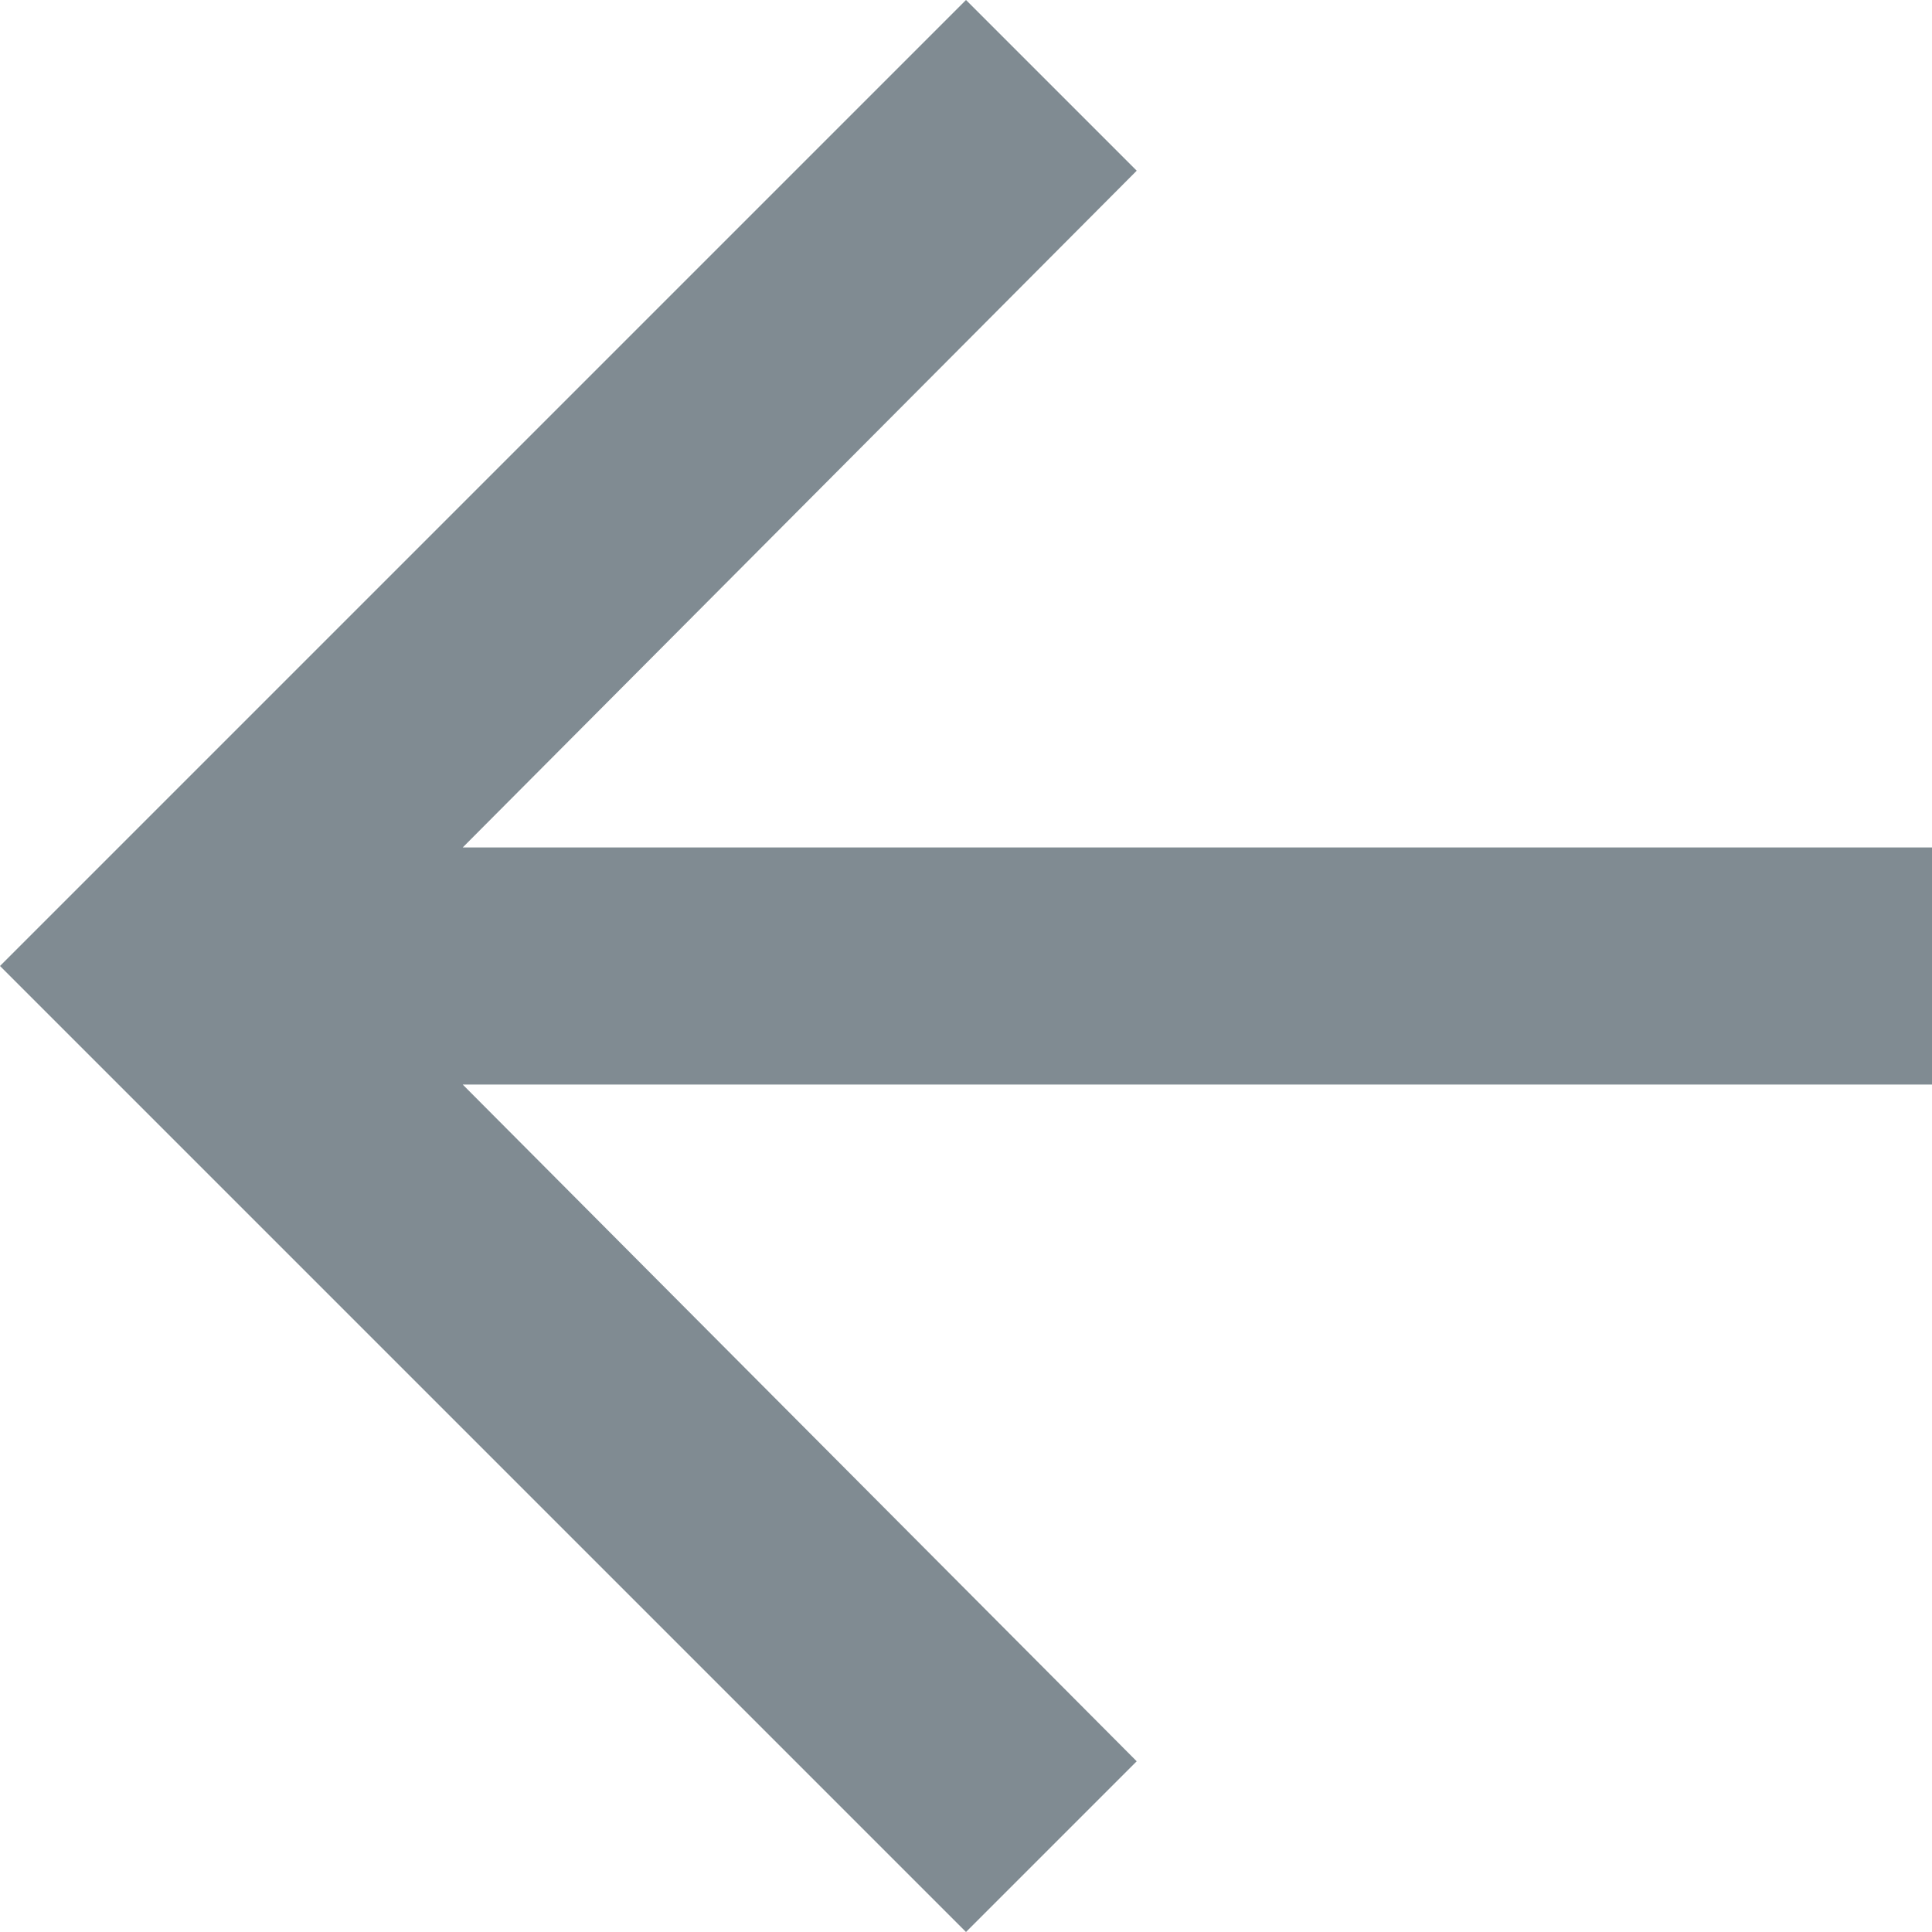
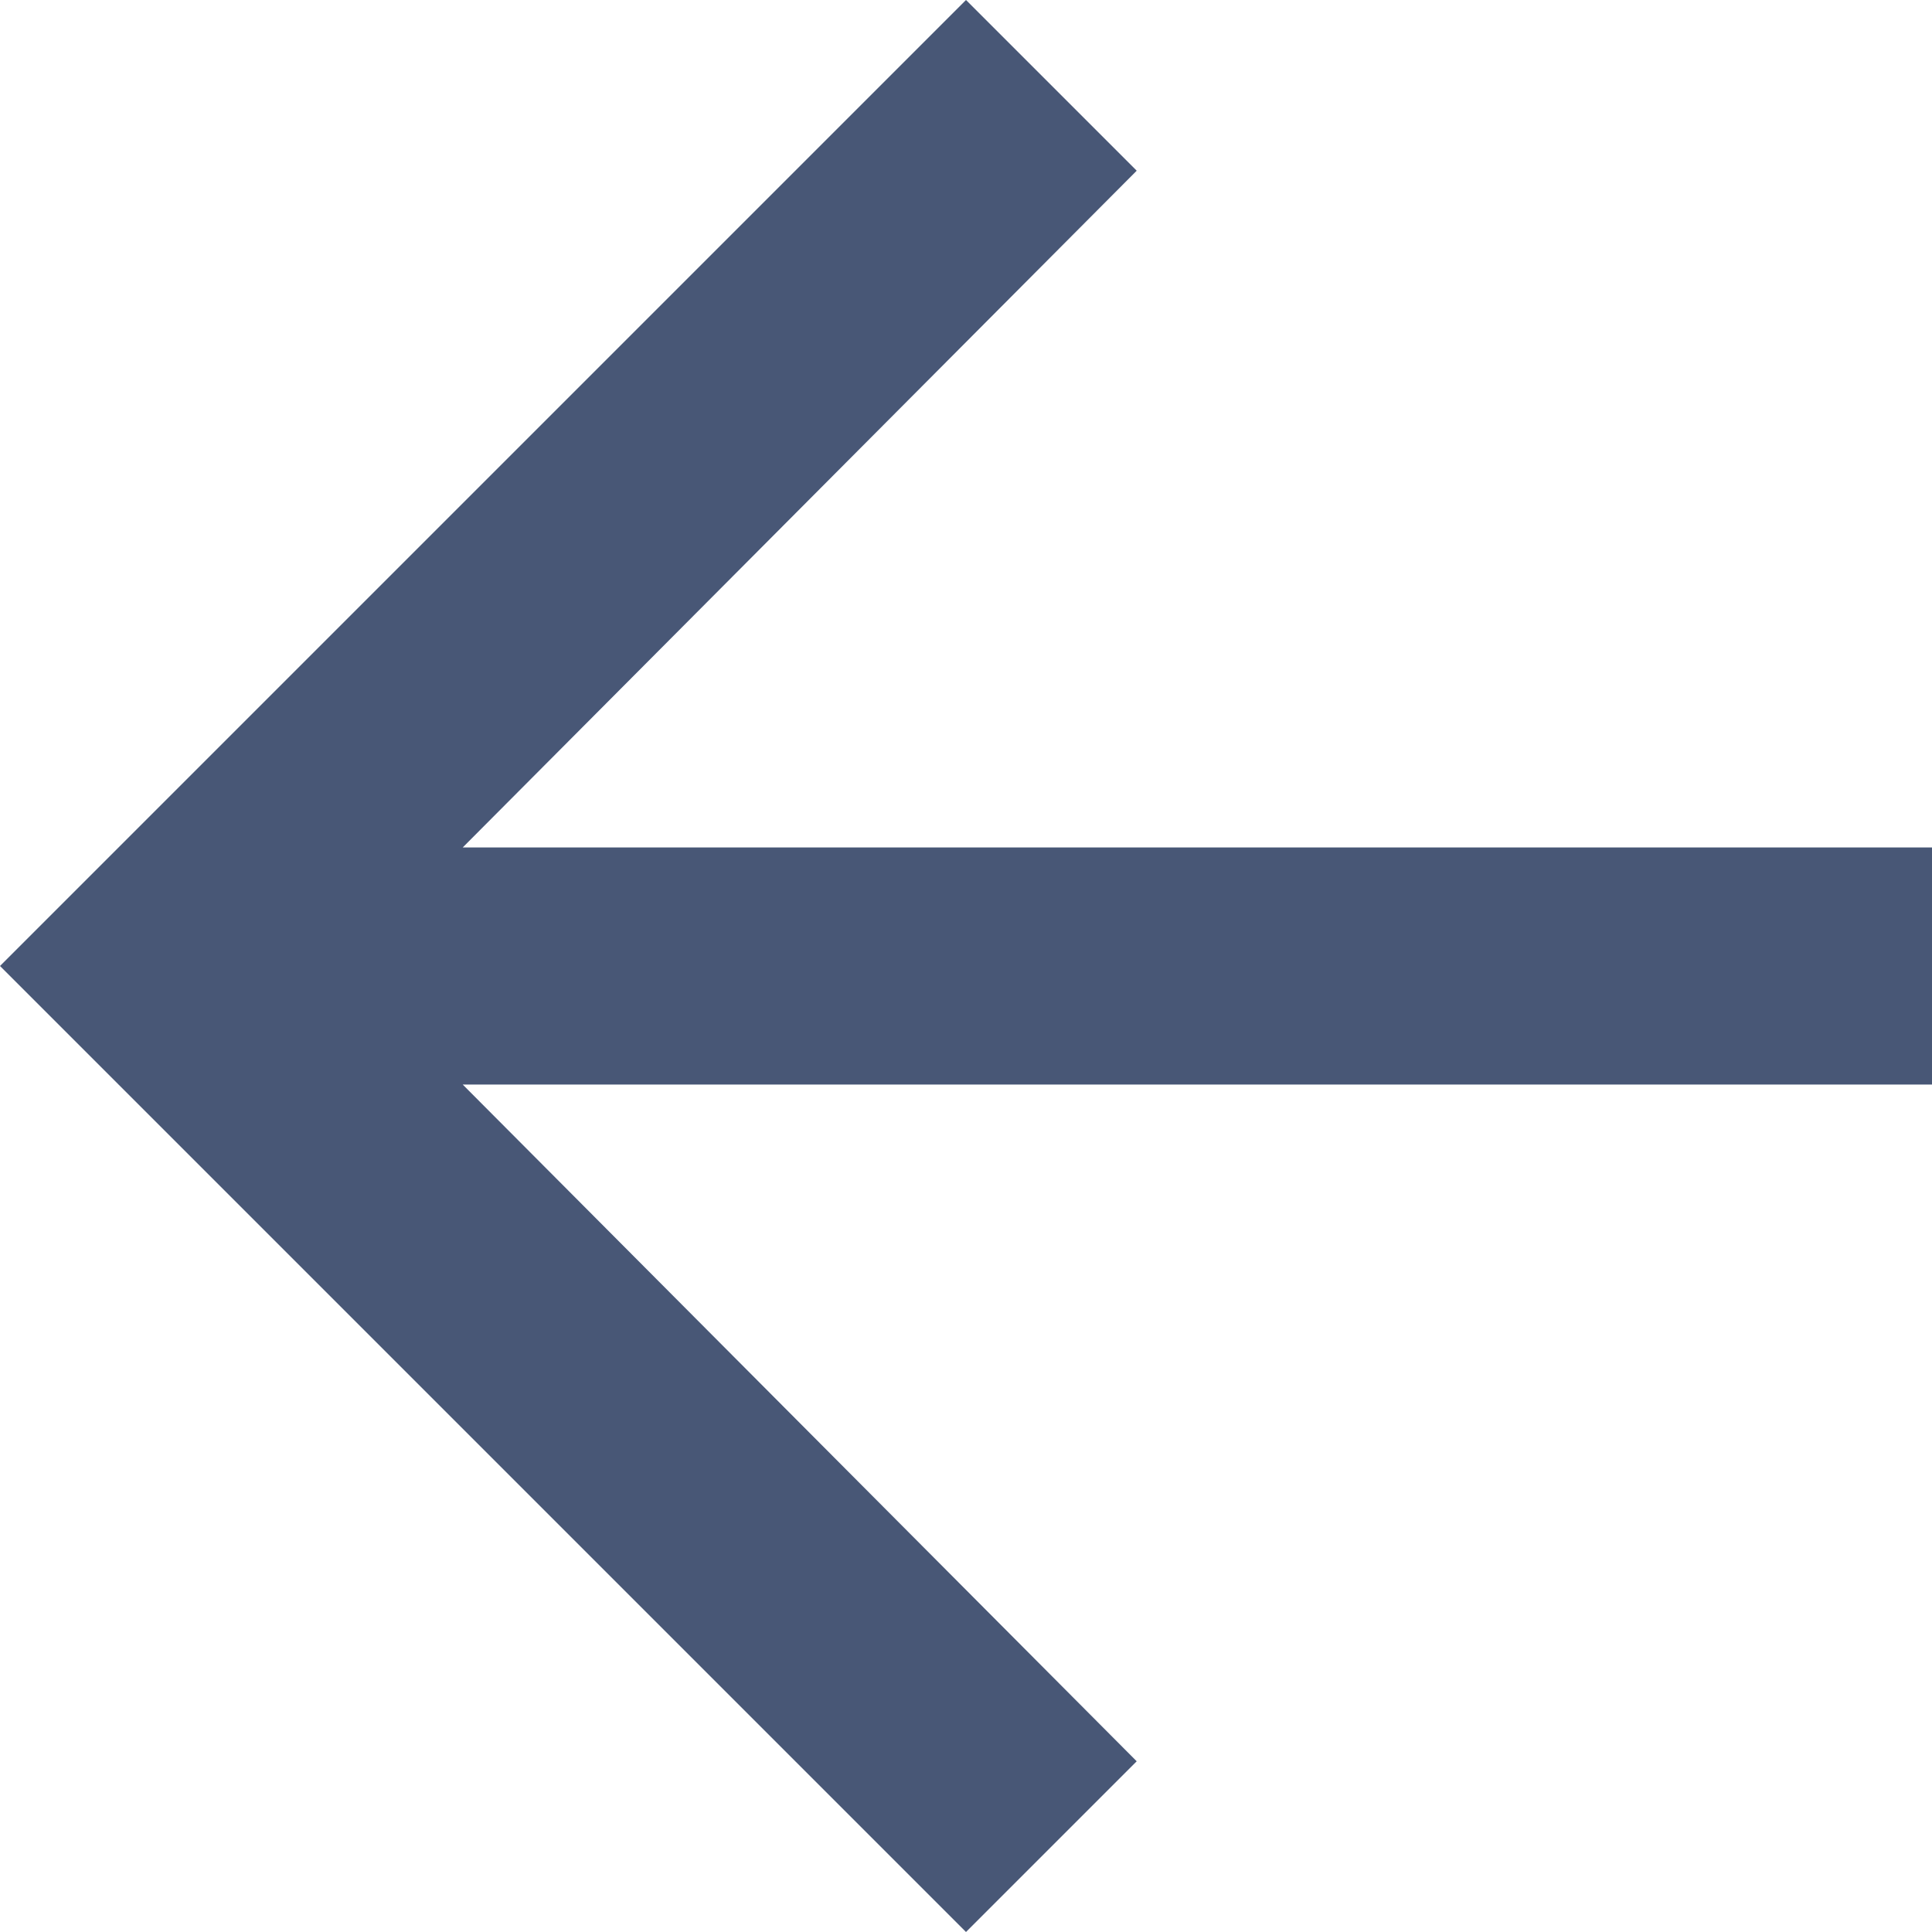
<svg xmlns="http://www.w3.org/2000/svg" width="14" height="14" viewBox="0 0 14 14">
-   <polygon fill="#808B92" fill-rule="evenodd" points="14 17.141 14 18.859 3.353 18.859 8.237 23.763 7 25 0 18 7 11 8.237 12.237 3.353 17.141" transform="translate(0 -11)" />
+   <polygon fill="#485776" fill-rule="evenodd" points="14 17.141 14 18.859 3.353 18.859 8.237 23.763 7 25 0 18 7 11 8.237 12.237 3.353 17.141" transform="translate(0 -11)" />
</svg>
